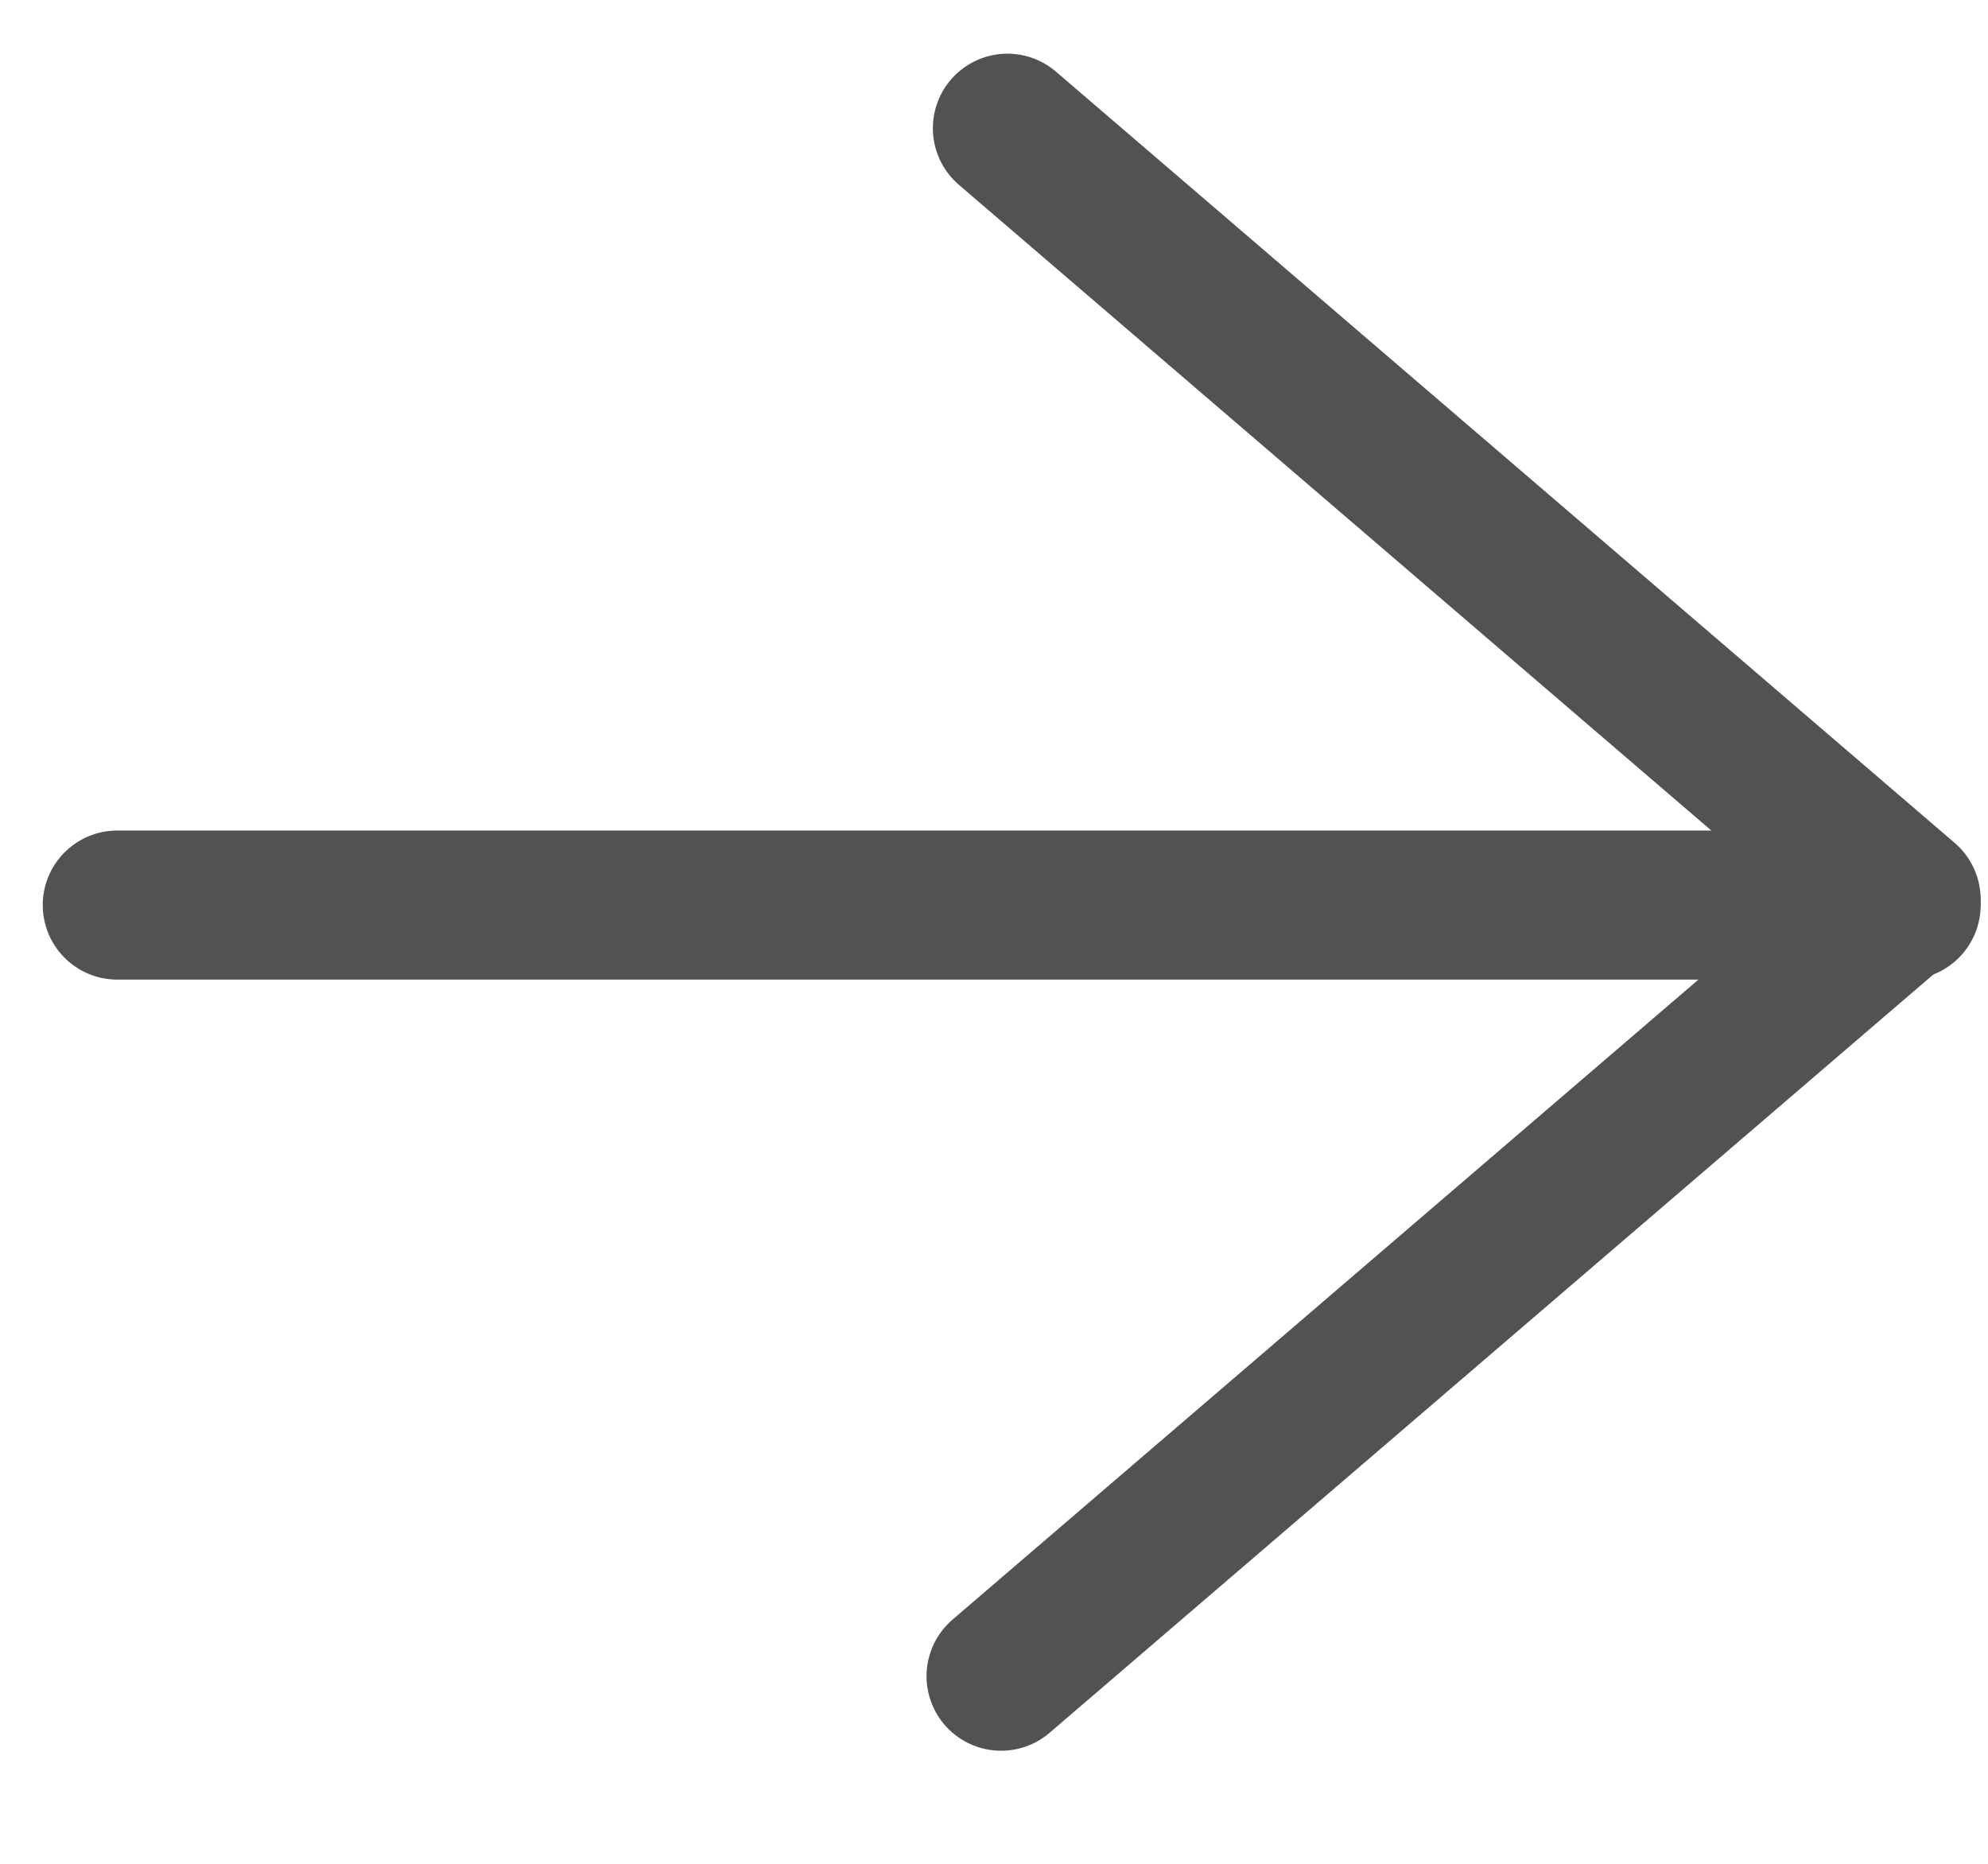
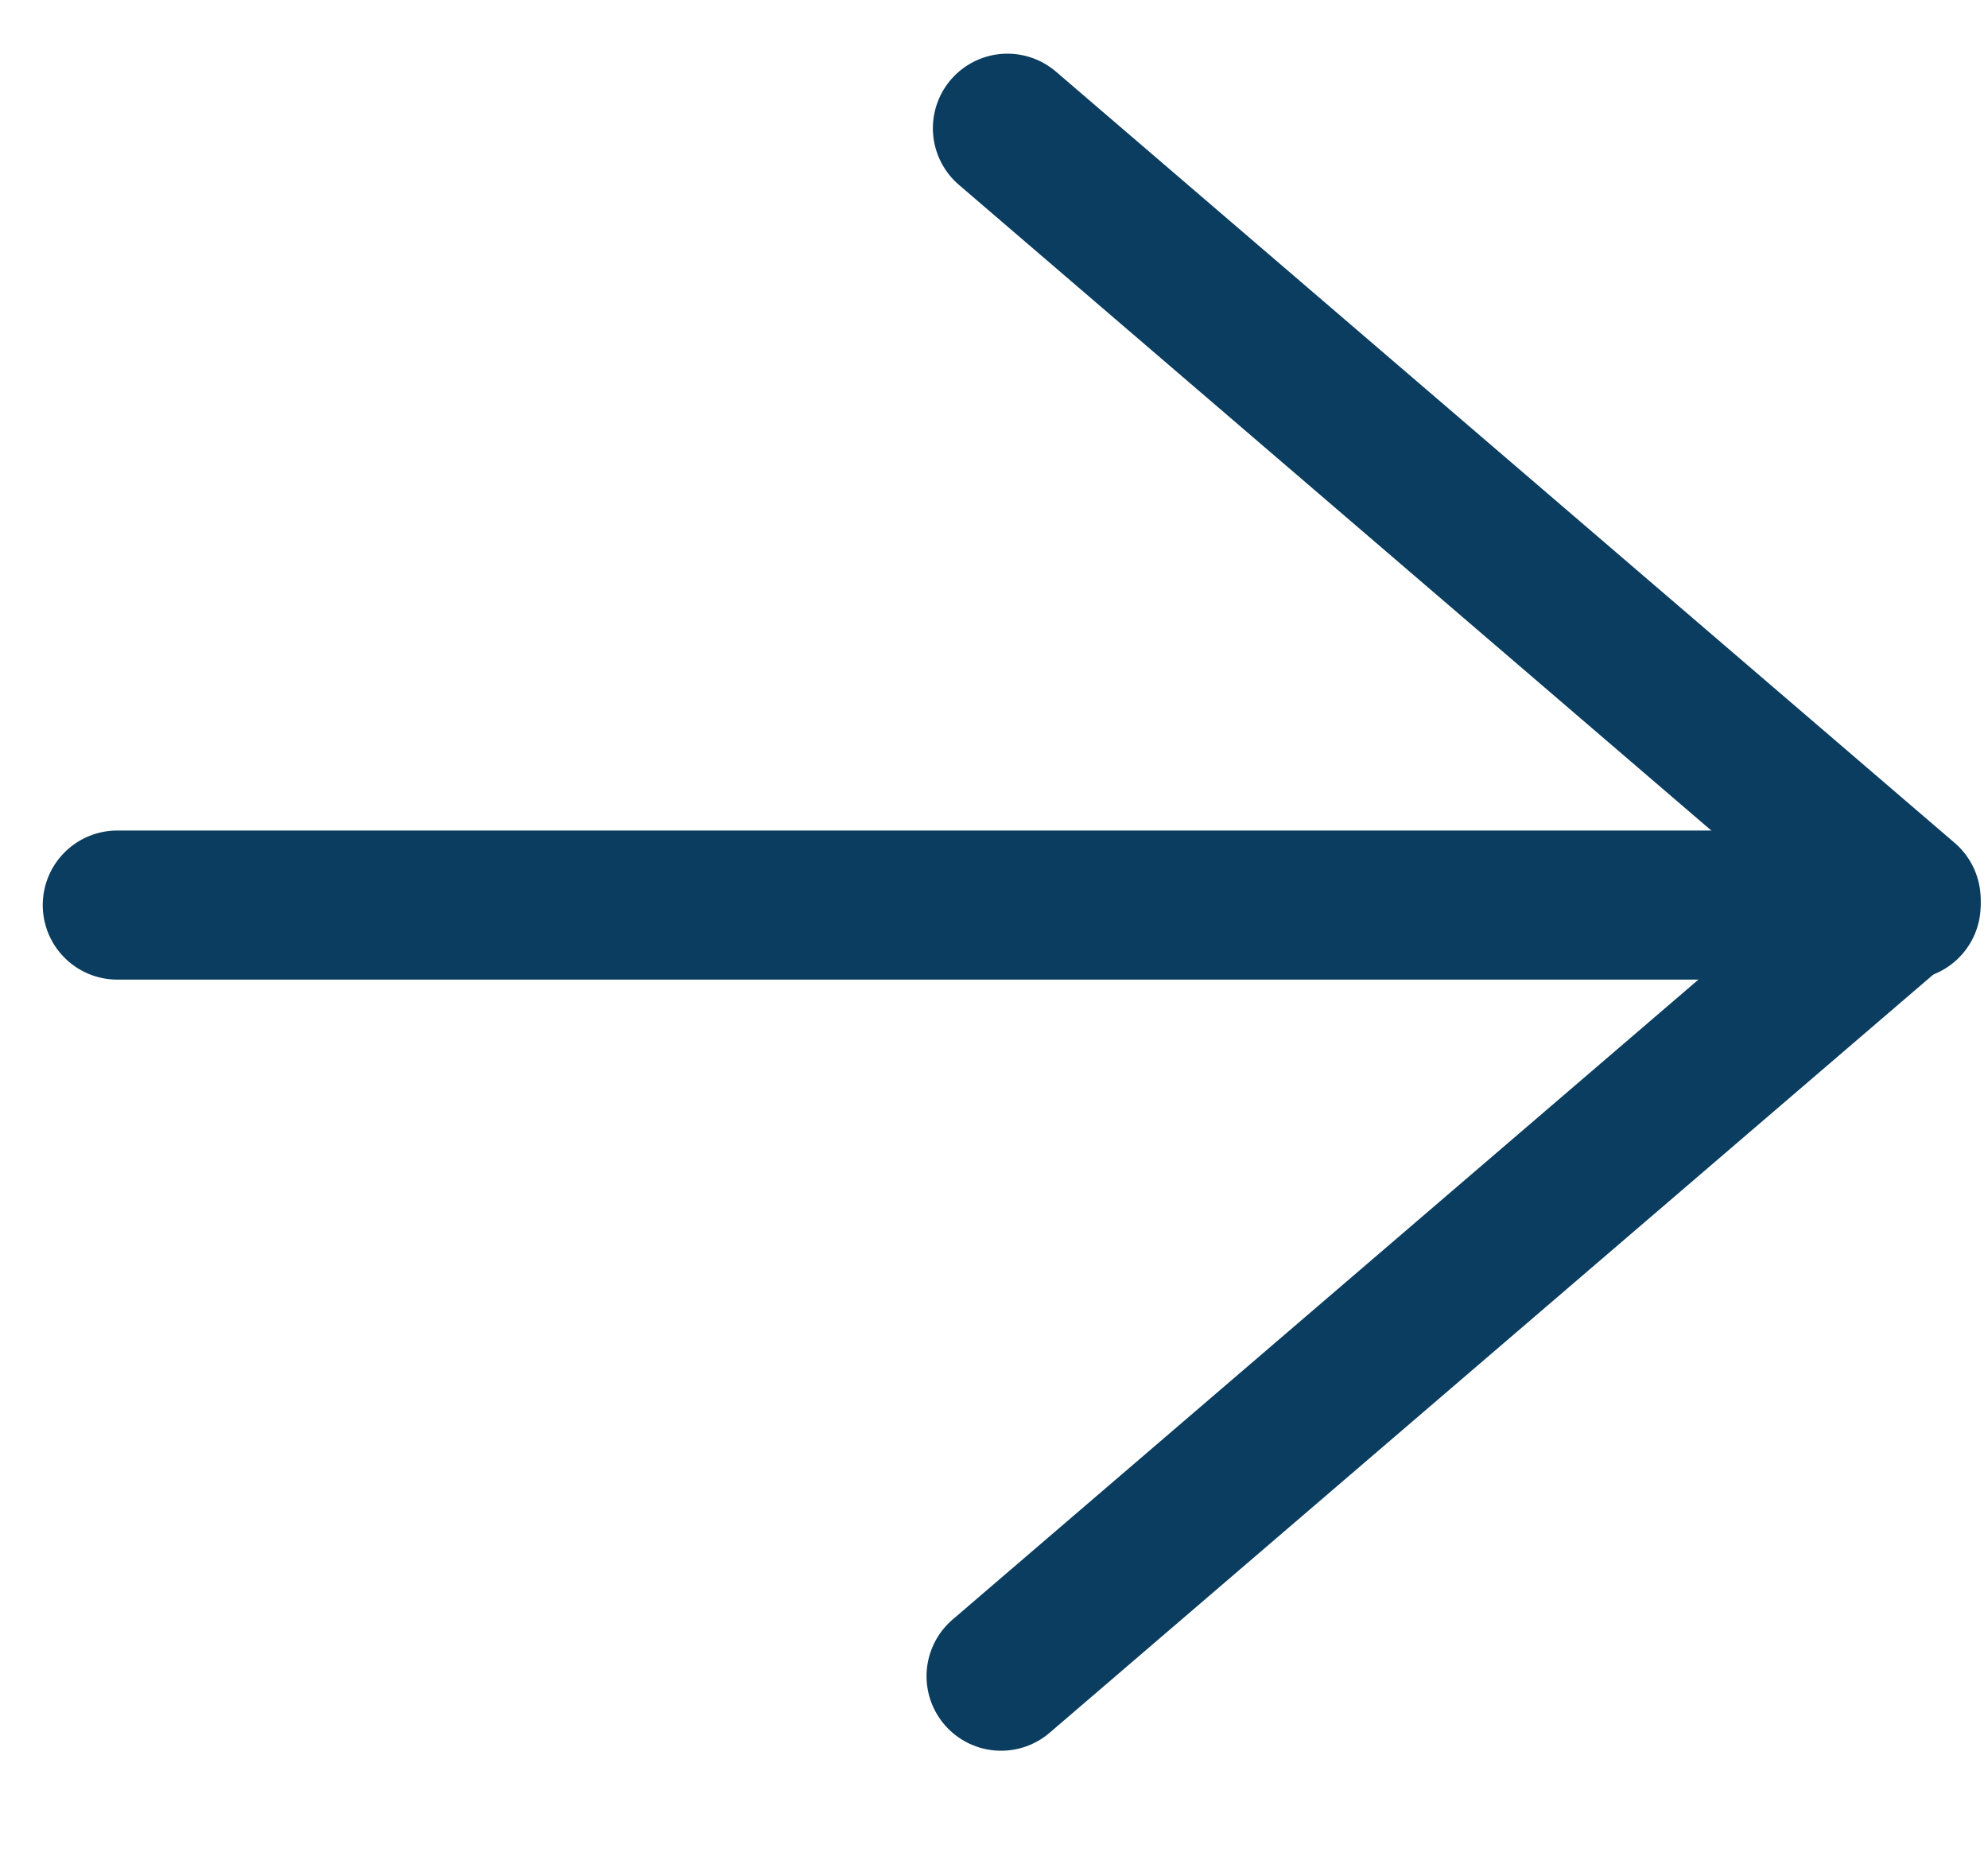
<svg xmlns="http://www.w3.org/2000/svg" width="16px" height="15px" viewBox="0 0 16 15" version="1.1">
-   <g id="Page-1" stroke="none" stroke-width="1" fill="none" fill-rule="evenodd" stroke-linecap="round">
+   <g id="Page-1" stroke="#0A3D5F" stroke-width="1" fill="#0A3D5F" fill-rule="evenodd" stroke-linecap="round">
    <g id="Homepage-Mockup-1440-V1" transform="translate(-783, -3810)" stroke="#525252" stroke-width="1.2">
      <g id="Group-10" transform="translate(641, 3806)">
        <g id="Group-7">
          <g id="Group">
            <g id="Group-2">
              <g id="Group-5" transform="translate(142, 5)">
-                 <path d="M8.057,12.49 L15.29,6.284 L8.057,12.49 Z" id="Line-4" stroke-linejoin="round" />
-                 <path d="M15.341,6.239 L8.108,0.032 L15.341,6.239 Z" id="Line-4-Copy" stroke-linejoin="round" />
-                 <path d="M15.341,6.284 L0.944,6.284" id="Line-2" />
+                 <path d="M8.057,12.49 L15.29,6.284 L8.057,12.49 Z" id="Line-4" stroke="#0A3D5F" stroke-linejoin="round" />
+                 <path d="M15.341,6.239 L8.108,0.032 L15.341,6.239 Z" id="Line-4-Copy" stroke="#0A3D5F" stroke-linejoin="round" />
+                 <path d="M15.341,6.284 L0.944,6.284" id="Line-2" stroke="#0A3D5F" />
              </g>
            </g>
          </g>
        </g>
      </g>
    </g>
  </g>
</svg>
